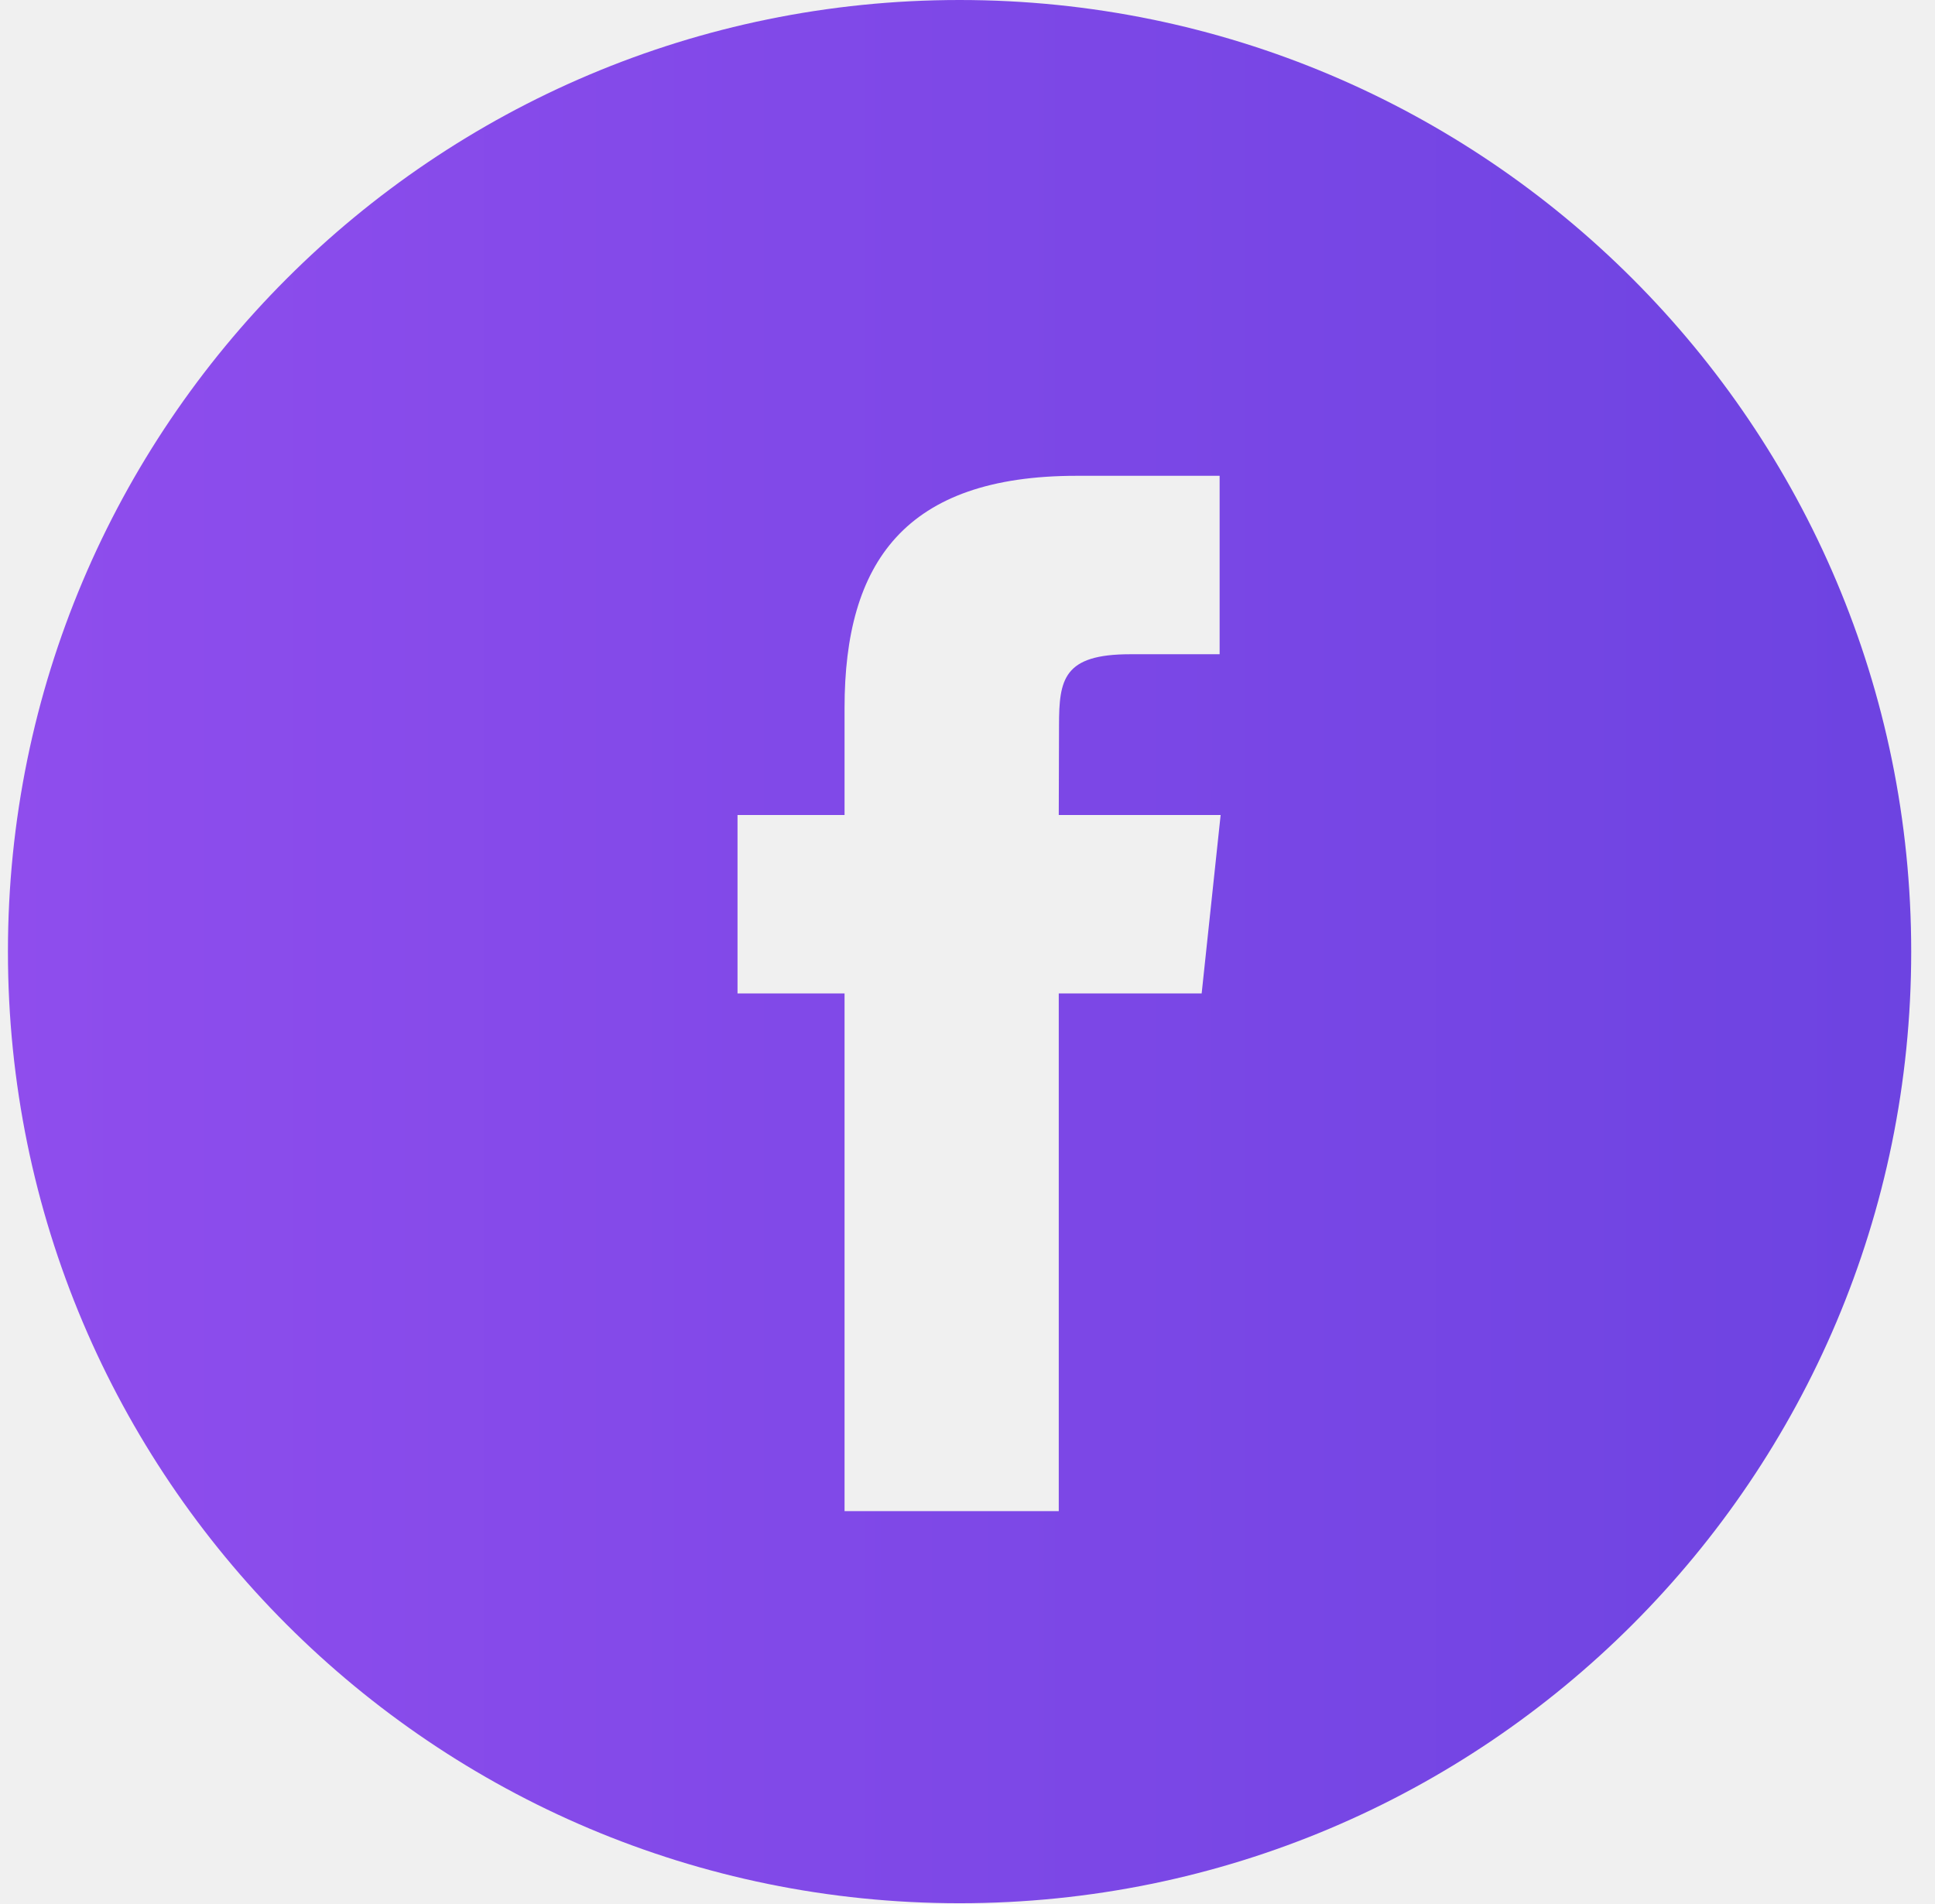
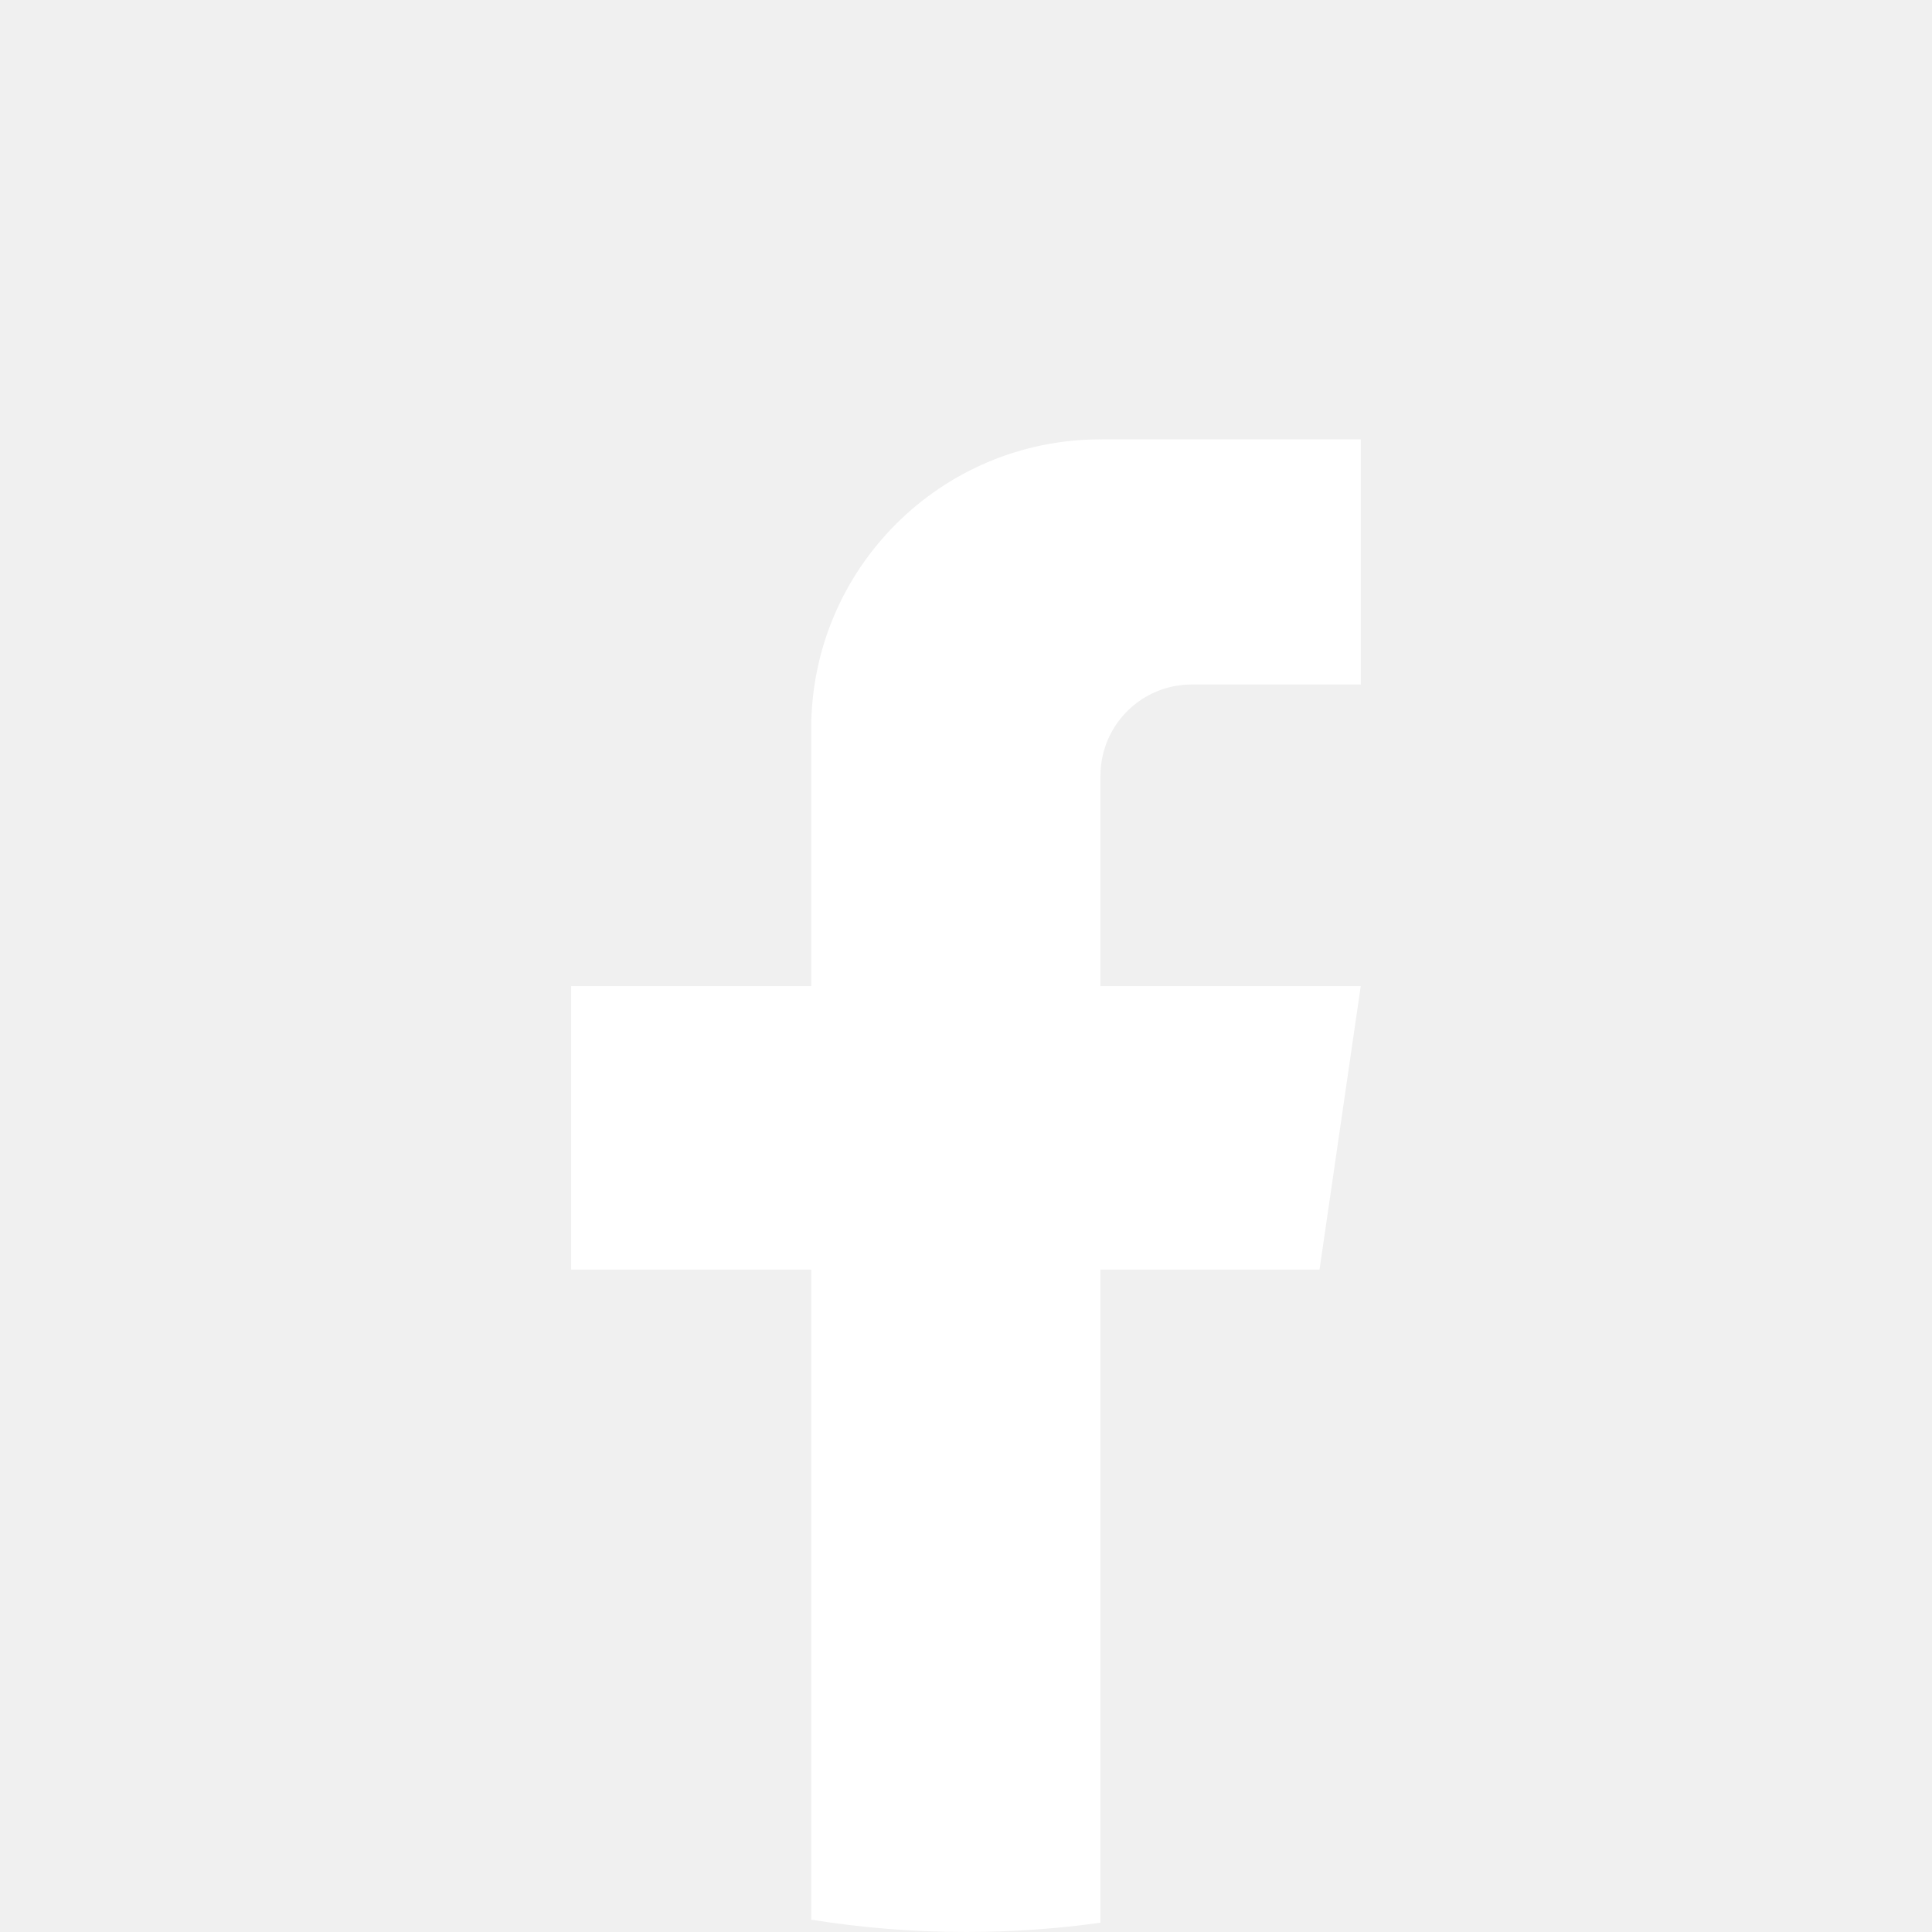
- <svg xmlns="http://www.w3.org/2000/svg" width="61" height="60" viewBox="0 0 61 60">
-   <path fill-rule="evenodd" clip-rule="evenodd" d="M0.25 30C0.25 13.431 13.681 0 30.25 0C46.819 0 60.25 13.431 60.25 30C60.25 46.569 46.819 60 30.25 60C13.681 60 0.25 46.569 0.25 30ZM33.377 47.639V31.318H37.882L38.48 25.693H33.377L33.385 22.878C33.385 21.411 33.524 20.625 35.631 20.625H38.448V15H33.941C28.529 15 26.624 17.729 26.624 22.317V25.694H23.25V31.318H26.624V47.639H33.377Z" fill="url(#paint0_linear_16_6001)" />
-   <defs>
-     <linearGradient id="paint0_linear_16_6001" x1="0.25" y1="29.988" x2="60.26" y2="29.988" gradientUnits="userSpaceOnUse">
-       <stop stop-color="#8F4DED" />
-       <stop offset="1" stop-color="#6D43E1" />
-     </linearGradient>
-   </defs>
+ <svg xmlns="http://www.w3.org/2000/svg" width="60" height="60" viewBox="0 0 60 60" fill="none">
+   <path d="M34.175 24.09V30.625H42.259L40.979 39.429H34.175V59.712C32.81 59.901 31.415 60 29.998 60C28.363 60 26.757 59.869 25.193 59.617V39.429H17.737V30.625H25.193V22.629C25.193 17.668 29.214 13.645 34.177 13.645V13.649C34.191 13.649 34.204 13.645 34.219 13.645H42.261V21.258H37.006C35.444 21.258 34.177 22.526 34.177 24.088L34.175 24.09Z" fill="white" />
</svg>
